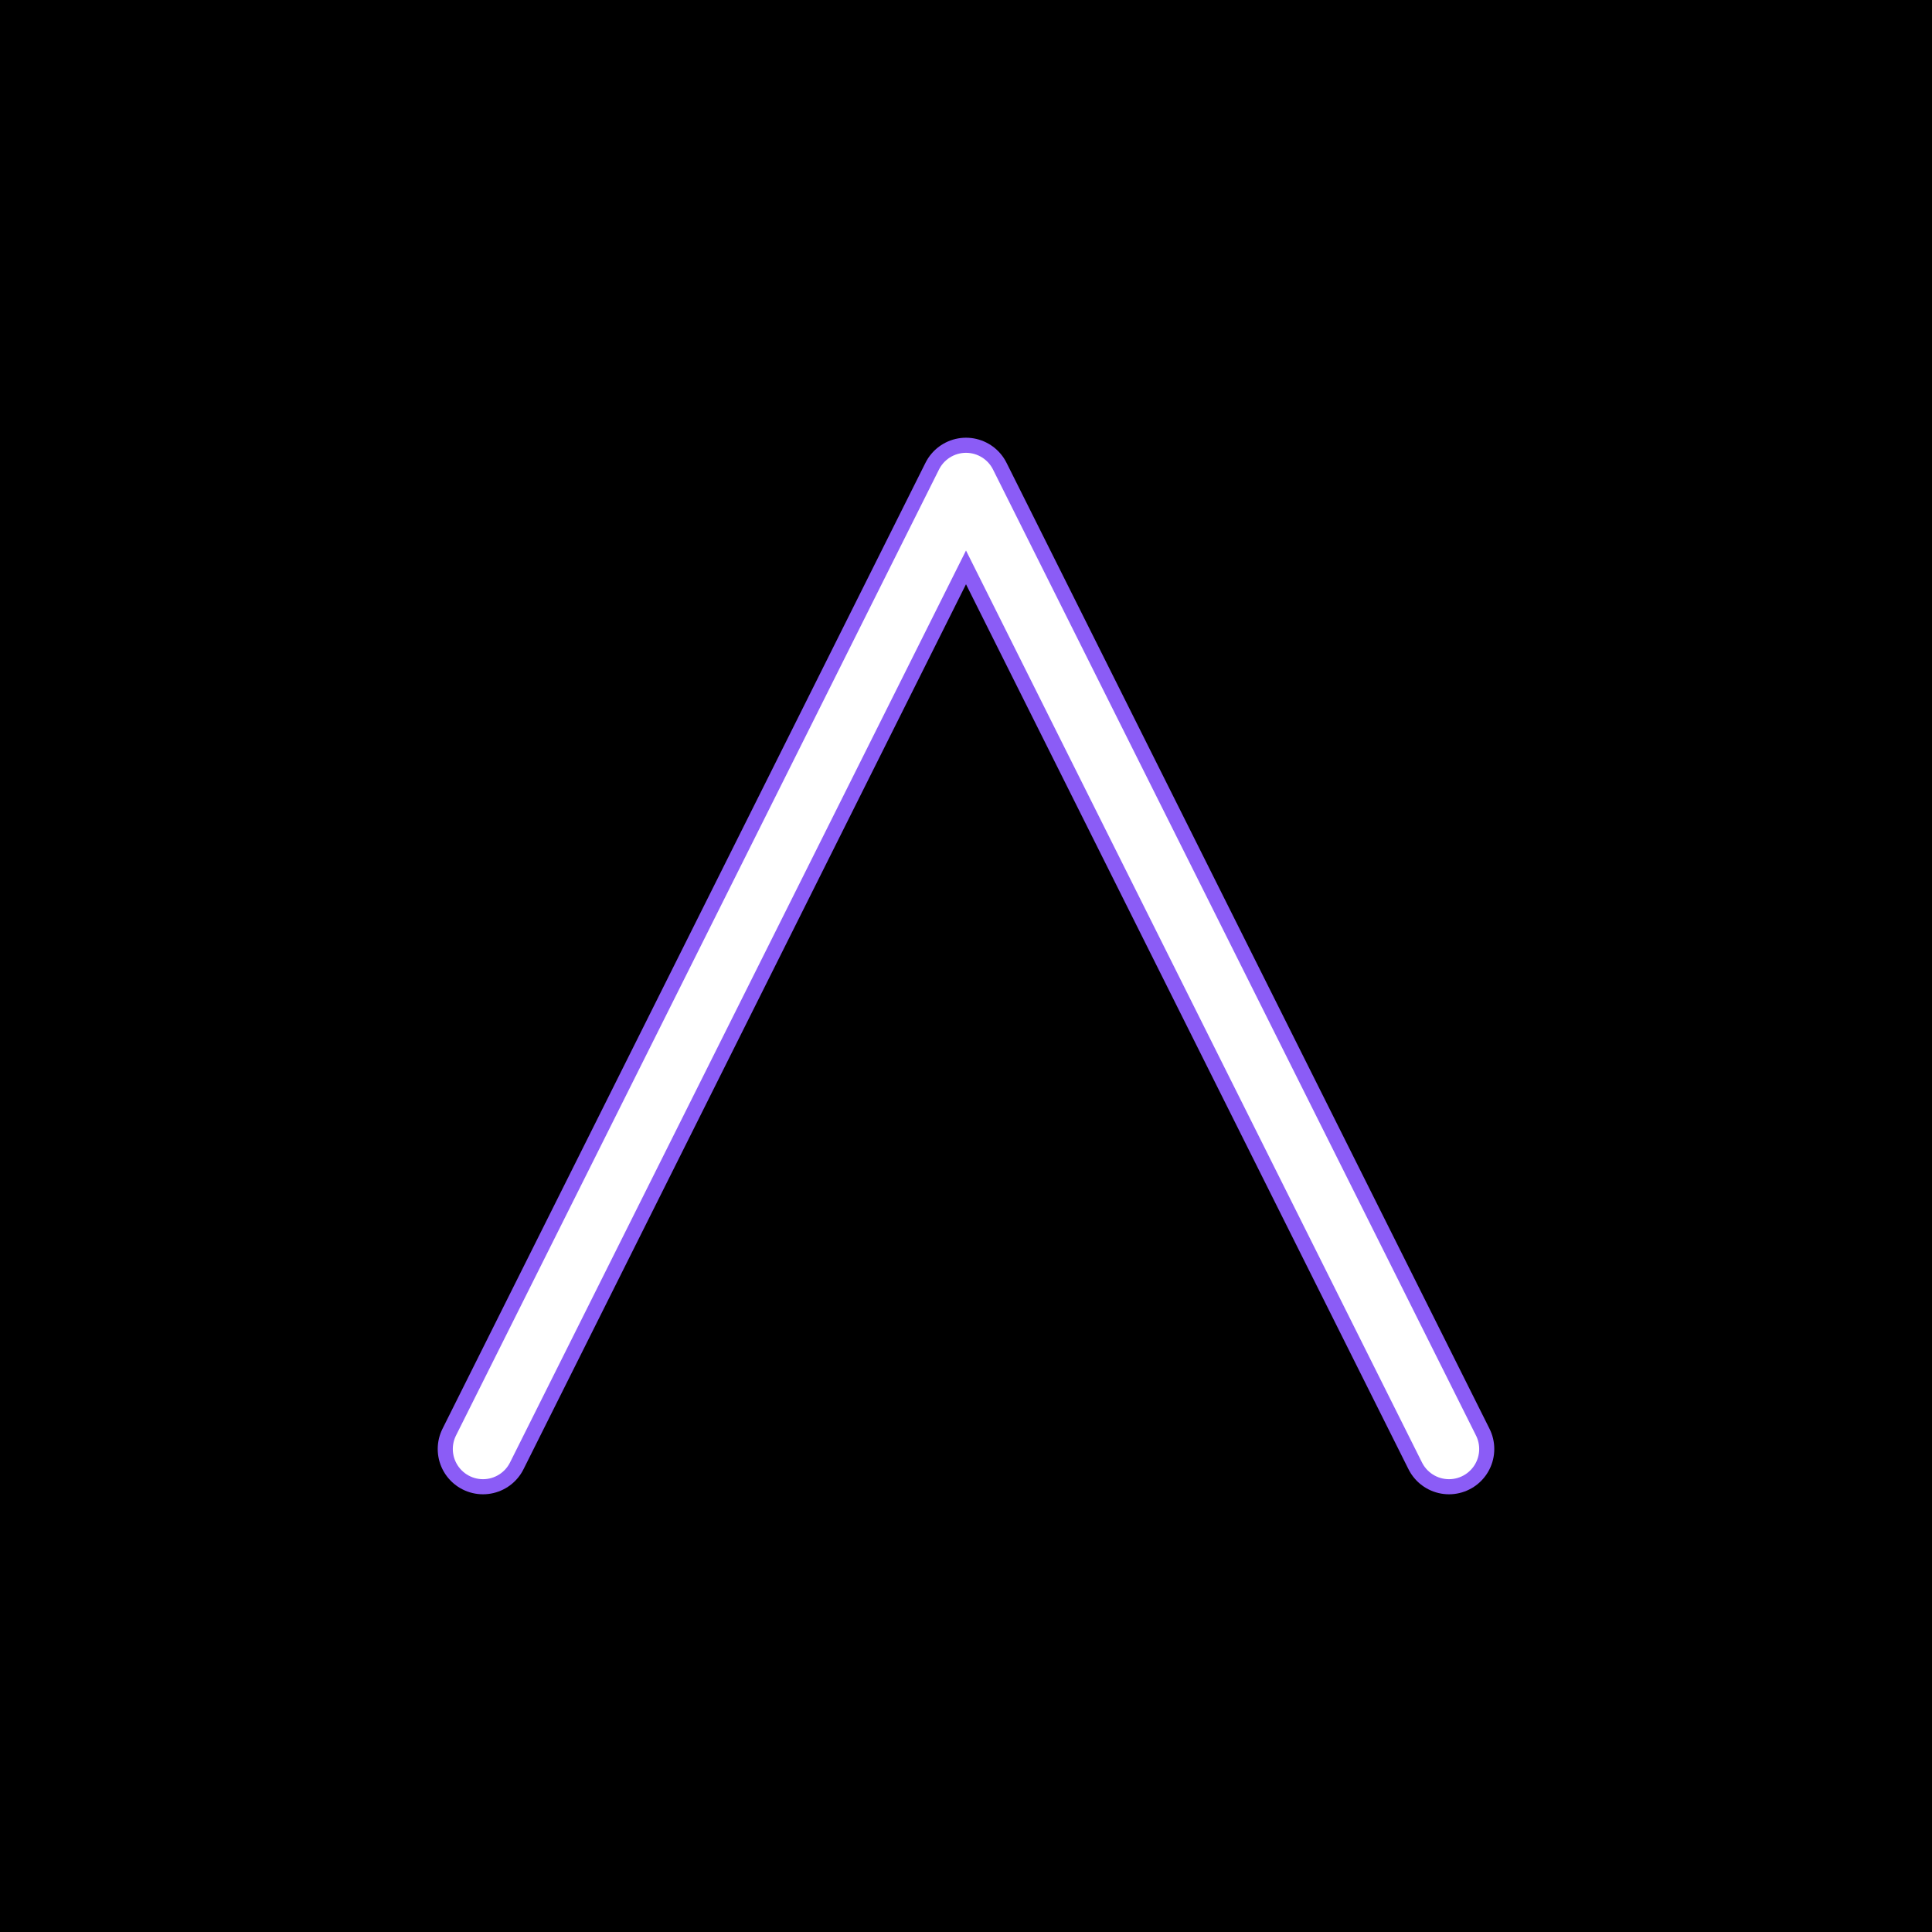
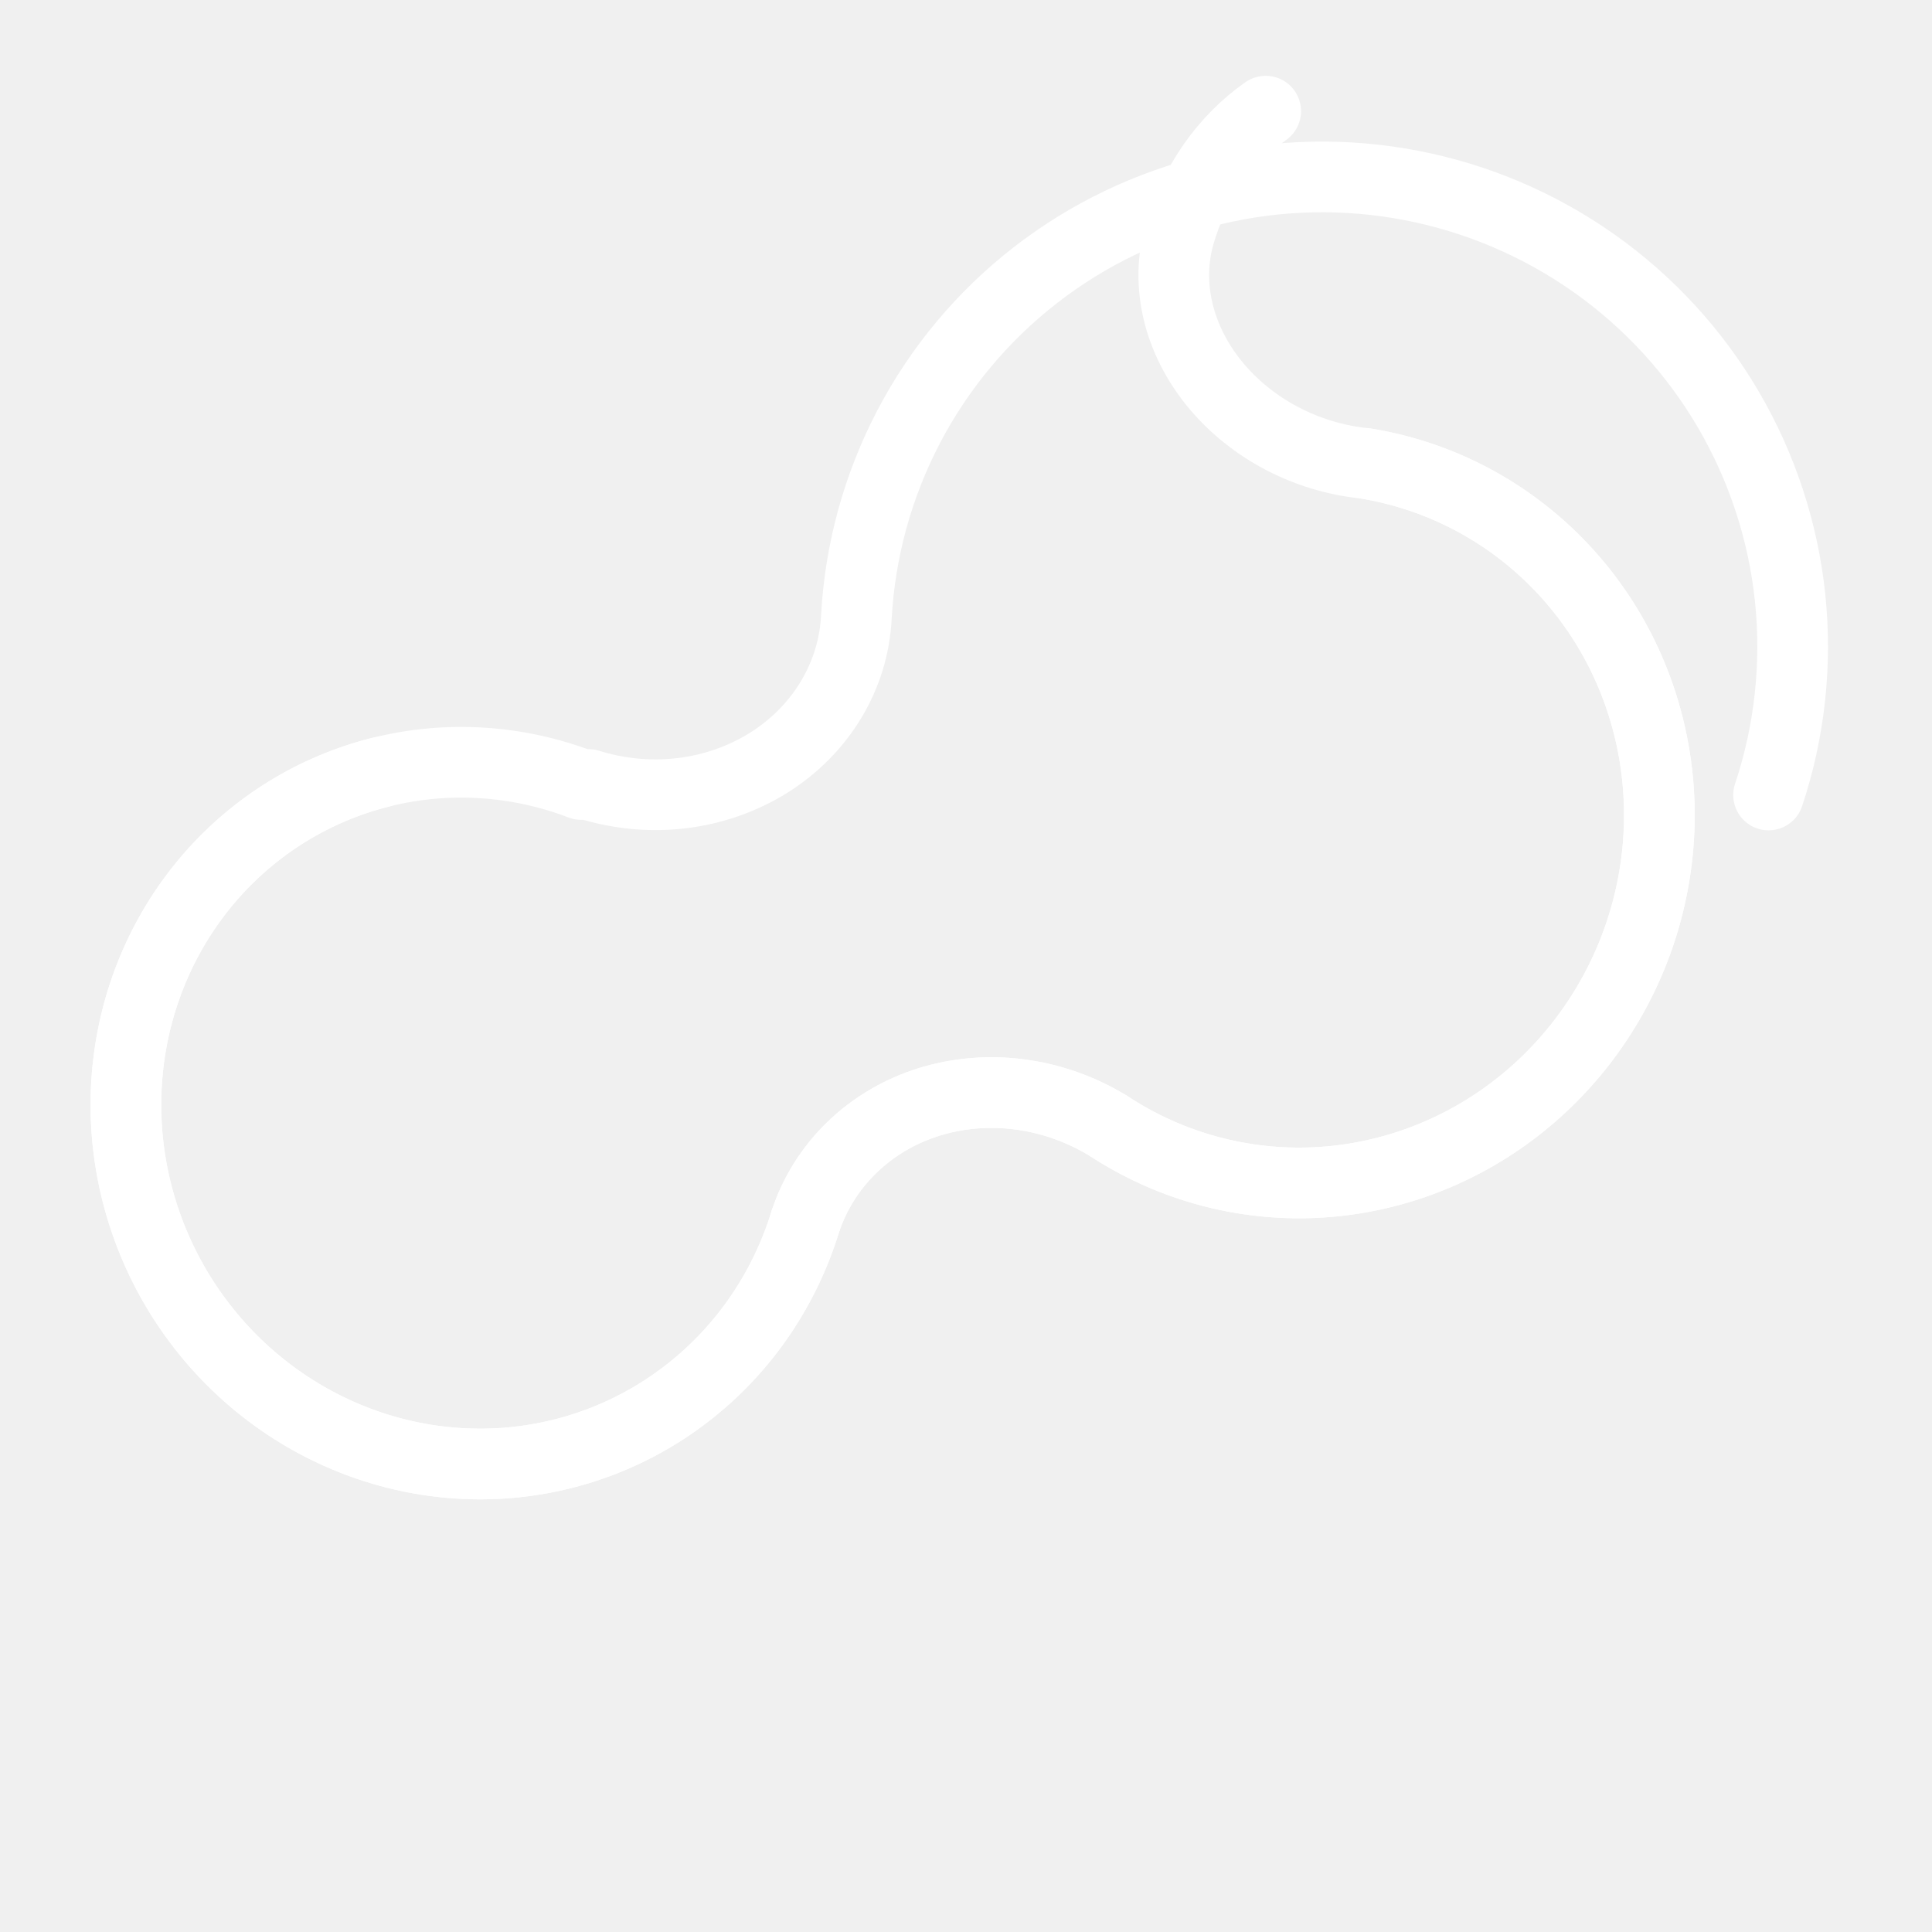
- <svg xmlns="http://www.w3.org/2000/svg" width="512" height="512" viewBox="0 0 512 512" fill="none">
-   <rect width="512" height="512" fill="#000000" />
-   <path d="M128 384L256 128L384 384" stroke="#8B5CF6" stroke-width="24" stroke-linecap="round" stroke-linejoin="round" />
-   <path d="M128 384L256 128L384 384" stroke="#FFFFFF" stroke-width="16" stroke-linecap="round" stroke-linejoin="round" />
+ <svg xmlns="http://www.w3.org/2000/svg" width="41" height="41" viewBox="0 0 41 41" fill="none">
+   <path d="M37.532 16.871C37.981 15.524 38.136 14.097 37.989 12.686C37.841 11.274 37.393 9.911 36.676 8.687C35.959 7.463 34.988 6.407 33.828 5.587C32.668 4.768 31.347 4.205 29.954 3.936C28.561 3.667 27.128 3.697 25.751 4.026C24.374 4.355 23.085 4.974 21.97 5.841C20.855 6.708 19.939 7.803 19.285 9.053C18.63 10.303 18.252 11.678 18.174 13.085V13.085C18.145 13.704 17.962 14.306 17.639 14.844C17.317 15.381 16.863 15.841 16.314 16.186C15.764 16.53 15.134 16.752 14.471 16.832C13.809 16.912 13.131 16.849 12.491 16.648L12.333 16.648C10.97 16.127 9.488 16.035 8.083 16.386C6.677 16.737 5.414 17.514 4.458 18.614C3.502 19.715 2.898 21.09 2.724 22.561C2.55 24.032 2.814 25.532 3.483 26.869C4.152 28.206 5.195 29.318 6.479 30.063C7.763 30.808 9.229 31.152 10.69 31.051C12.15 30.949 13.538 30.407 14.678 29.492C15.818 28.579 16.657 27.335 17.09 25.923L17.09 25.923C17.288 25.326 17.626 24.789 18.078 24.351C18.53 23.913 19.085 23.584 19.703 23.389C20.32 23.195 20.984 23.139 21.645 23.226C22.306 23.313 22.948 23.541 23.523 23.893L23.523 23.893C24.777 24.717 26.248 25.138 27.748 25.102C29.247 25.065 30.708 24.573 31.943 23.689C33.178 22.805 34.132 21.569 34.684 20.14C35.236 18.71 35.36 17.153 35.042 15.667C34.723 14.181 33.976 12.834 32.894 11.795C31.813 10.756 30.447 10.073 28.97 9.834L28.97 9.834C28.352 9.773 27.743 9.589 27.189 9.296C26.636 9.003 26.151 8.608 25.772 8.142C25.393 7.676 25.129 7.15 25 6.605C24.871 6.059 24.88 5.507 25.026 4.99C25.179 4.453 25.419 3.946 25.733 3.495C26.048 3.044 26.43 2.658 26.86 2.359" stroke="white" stroke-width="1.5" stroke-linecap="round" stroke-linejoin="round" />
+   <path d="M17.09 25.923L17.09 25.923C16.657 27.335 15.818 28.579 14.678 29.492C13.538 30.407 12.15 30.949 10.69 31.051C9.229 31.152 7.763 30.808 6.479 30.063C5.195 29.318 4.152 28.206 3.483 26.869C2.814 25.532 2.55 24.032 2.724 22.561C2.898 21.09 3.502 19.715 4.458 18.614C5.414 17.514 6.677 16.737 8.083 16.386" stroke="white" stroke-width="1.5" stroke-linecap="round" stroke-linejoin="round" />
+   <path d="M23.523 23.893C22.948 23.541 22.306 23.313 21.645 23.226C20.984 23.139 20.32 23.195 19.703 23.389C19.085 23.584 18.53 23.913 18.078 24.351C17.626 24.789 17.288 25.326 17.09 25.923L17.09 25.923" stroke="white" stroke-width="1.5" stroke-linecap="round" stroke-linejoin="round" />
+   <path d="M28.97 9.834C30.447 10.073 31.813 10.756 32.894 11.795C33.976 12.834 34.723 14.181 35.042 15.667C35.36 17.153 35.236 18.71 34.684 20.14C34.132 21.569 33.178 22.805 31.943 23.689C30.708 24.573 29.247 25.065 27.748 25.102C26.248 25.138 24.777 24.717 23.523 23.893" stroke="white" stroke-width="1.5" stroke-linecap="round" stroke-linejoin="round" />
</svg>
